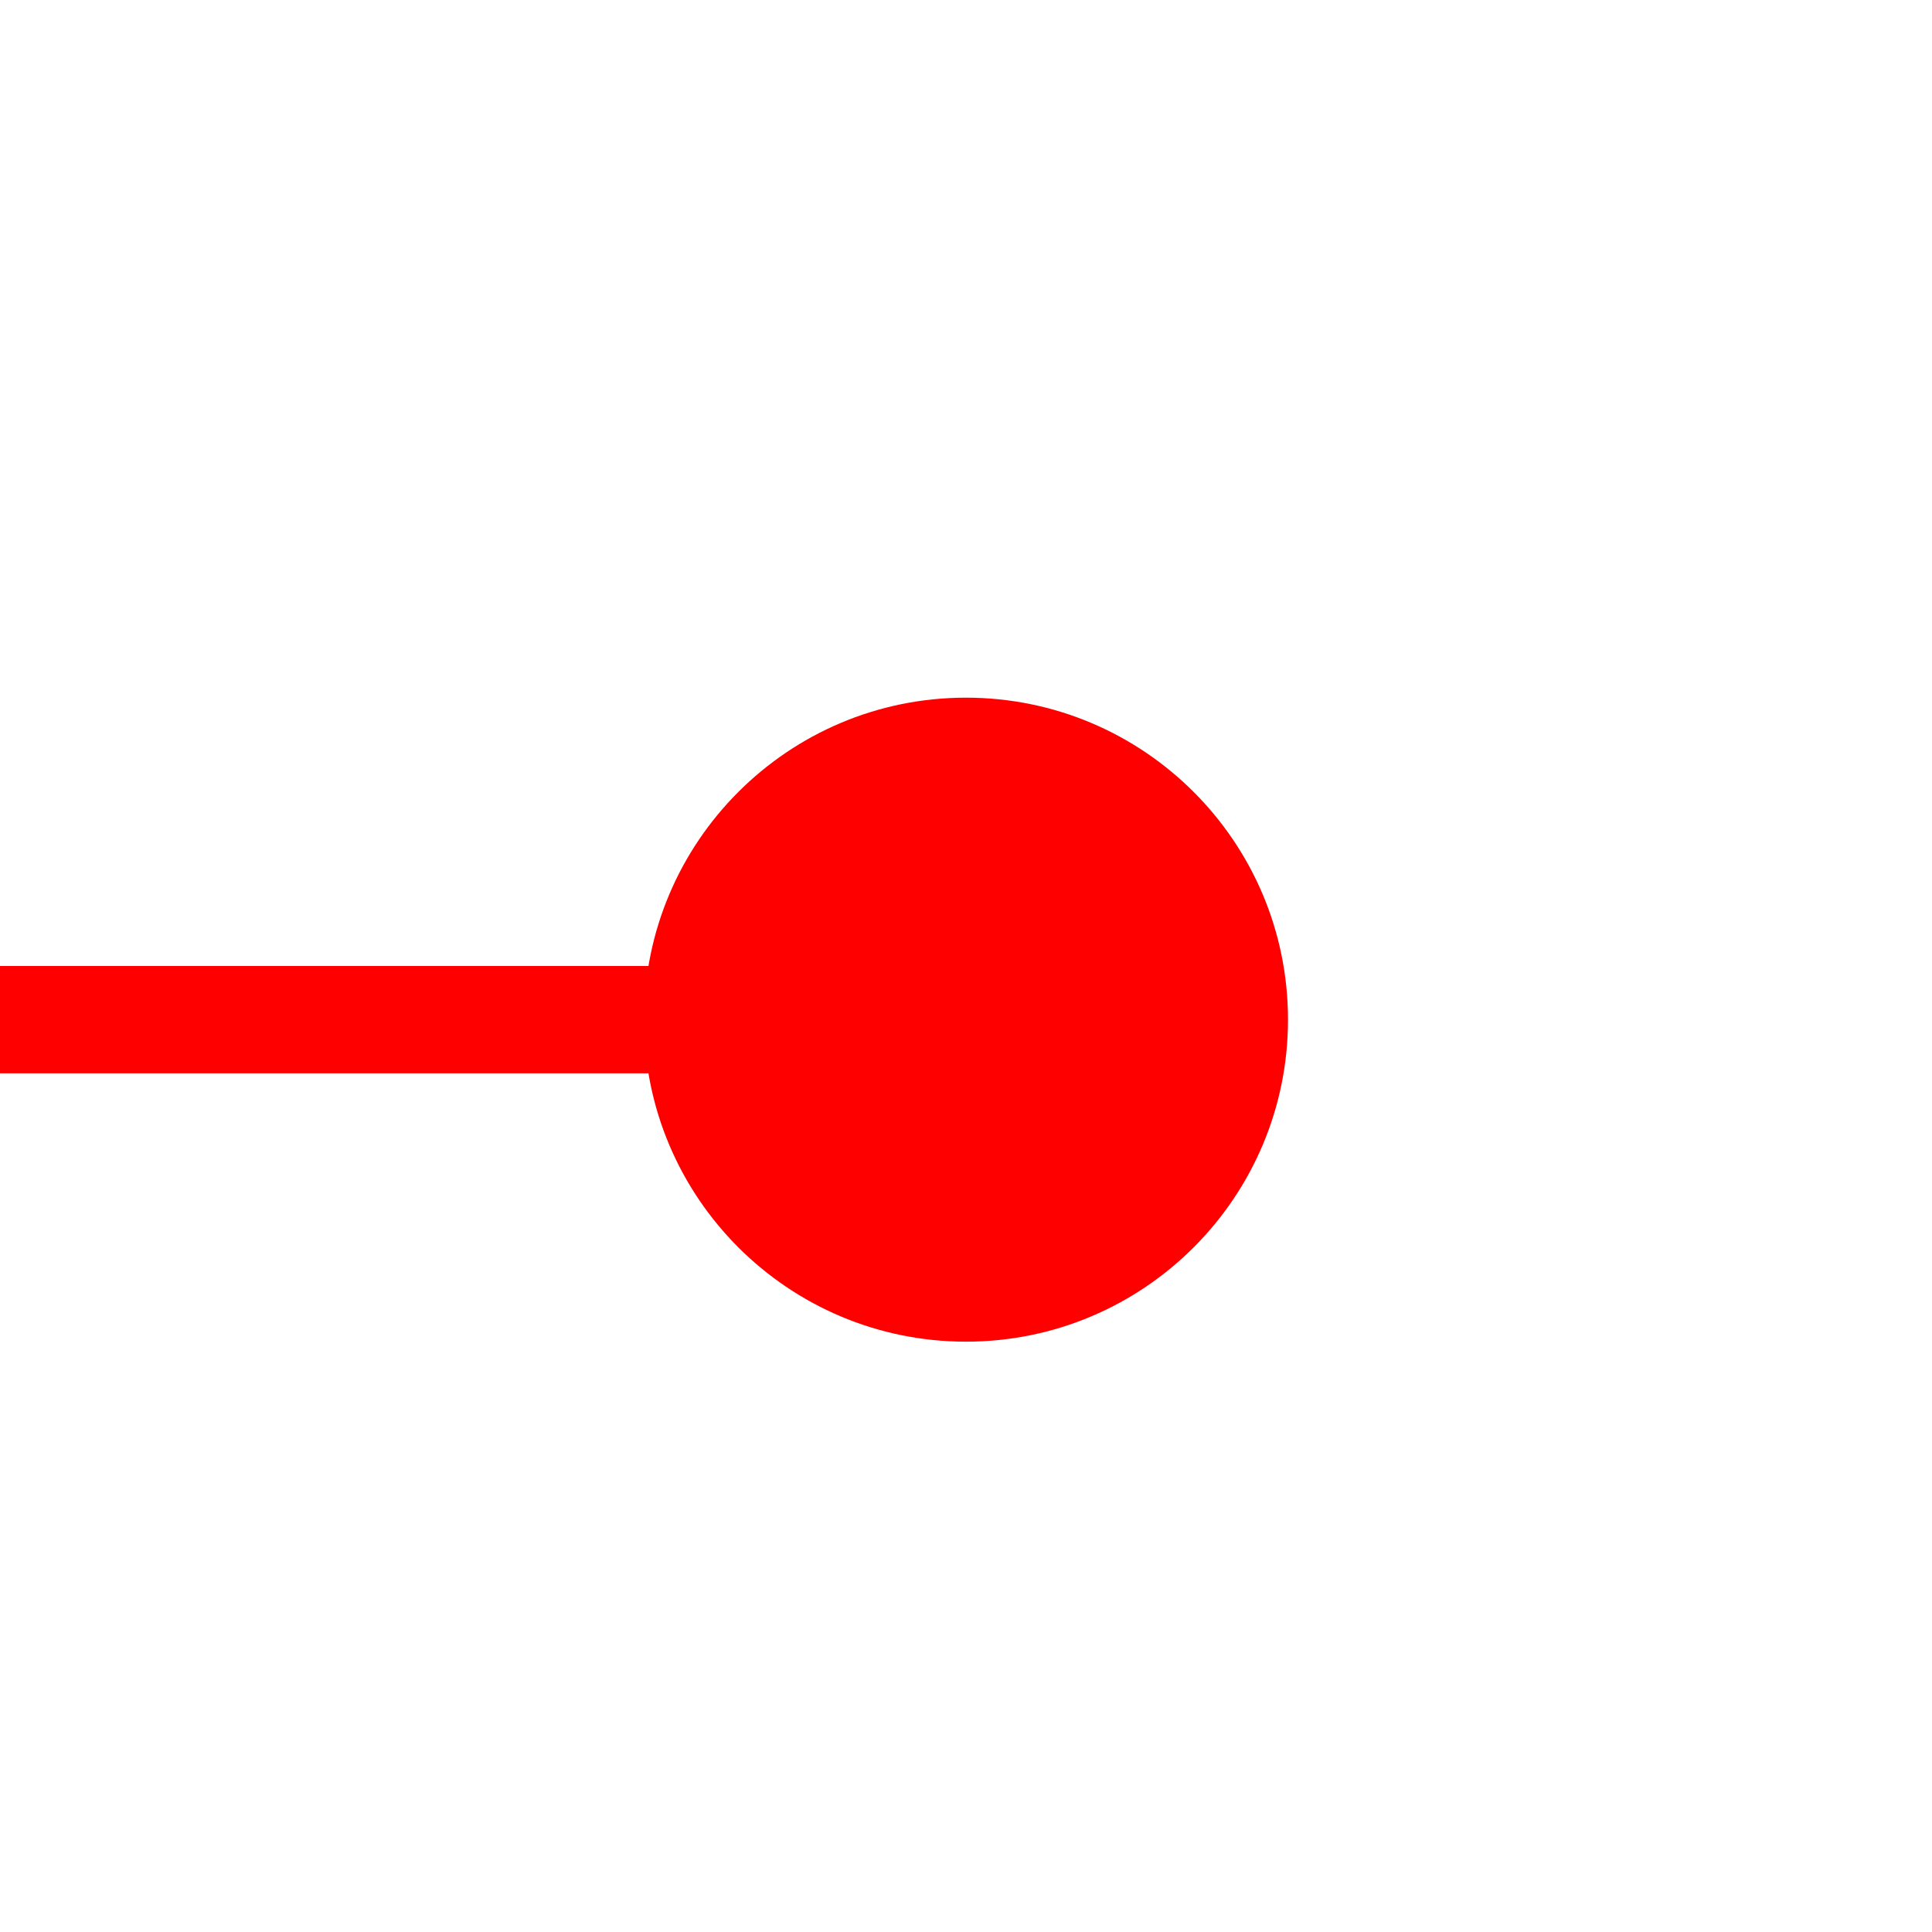
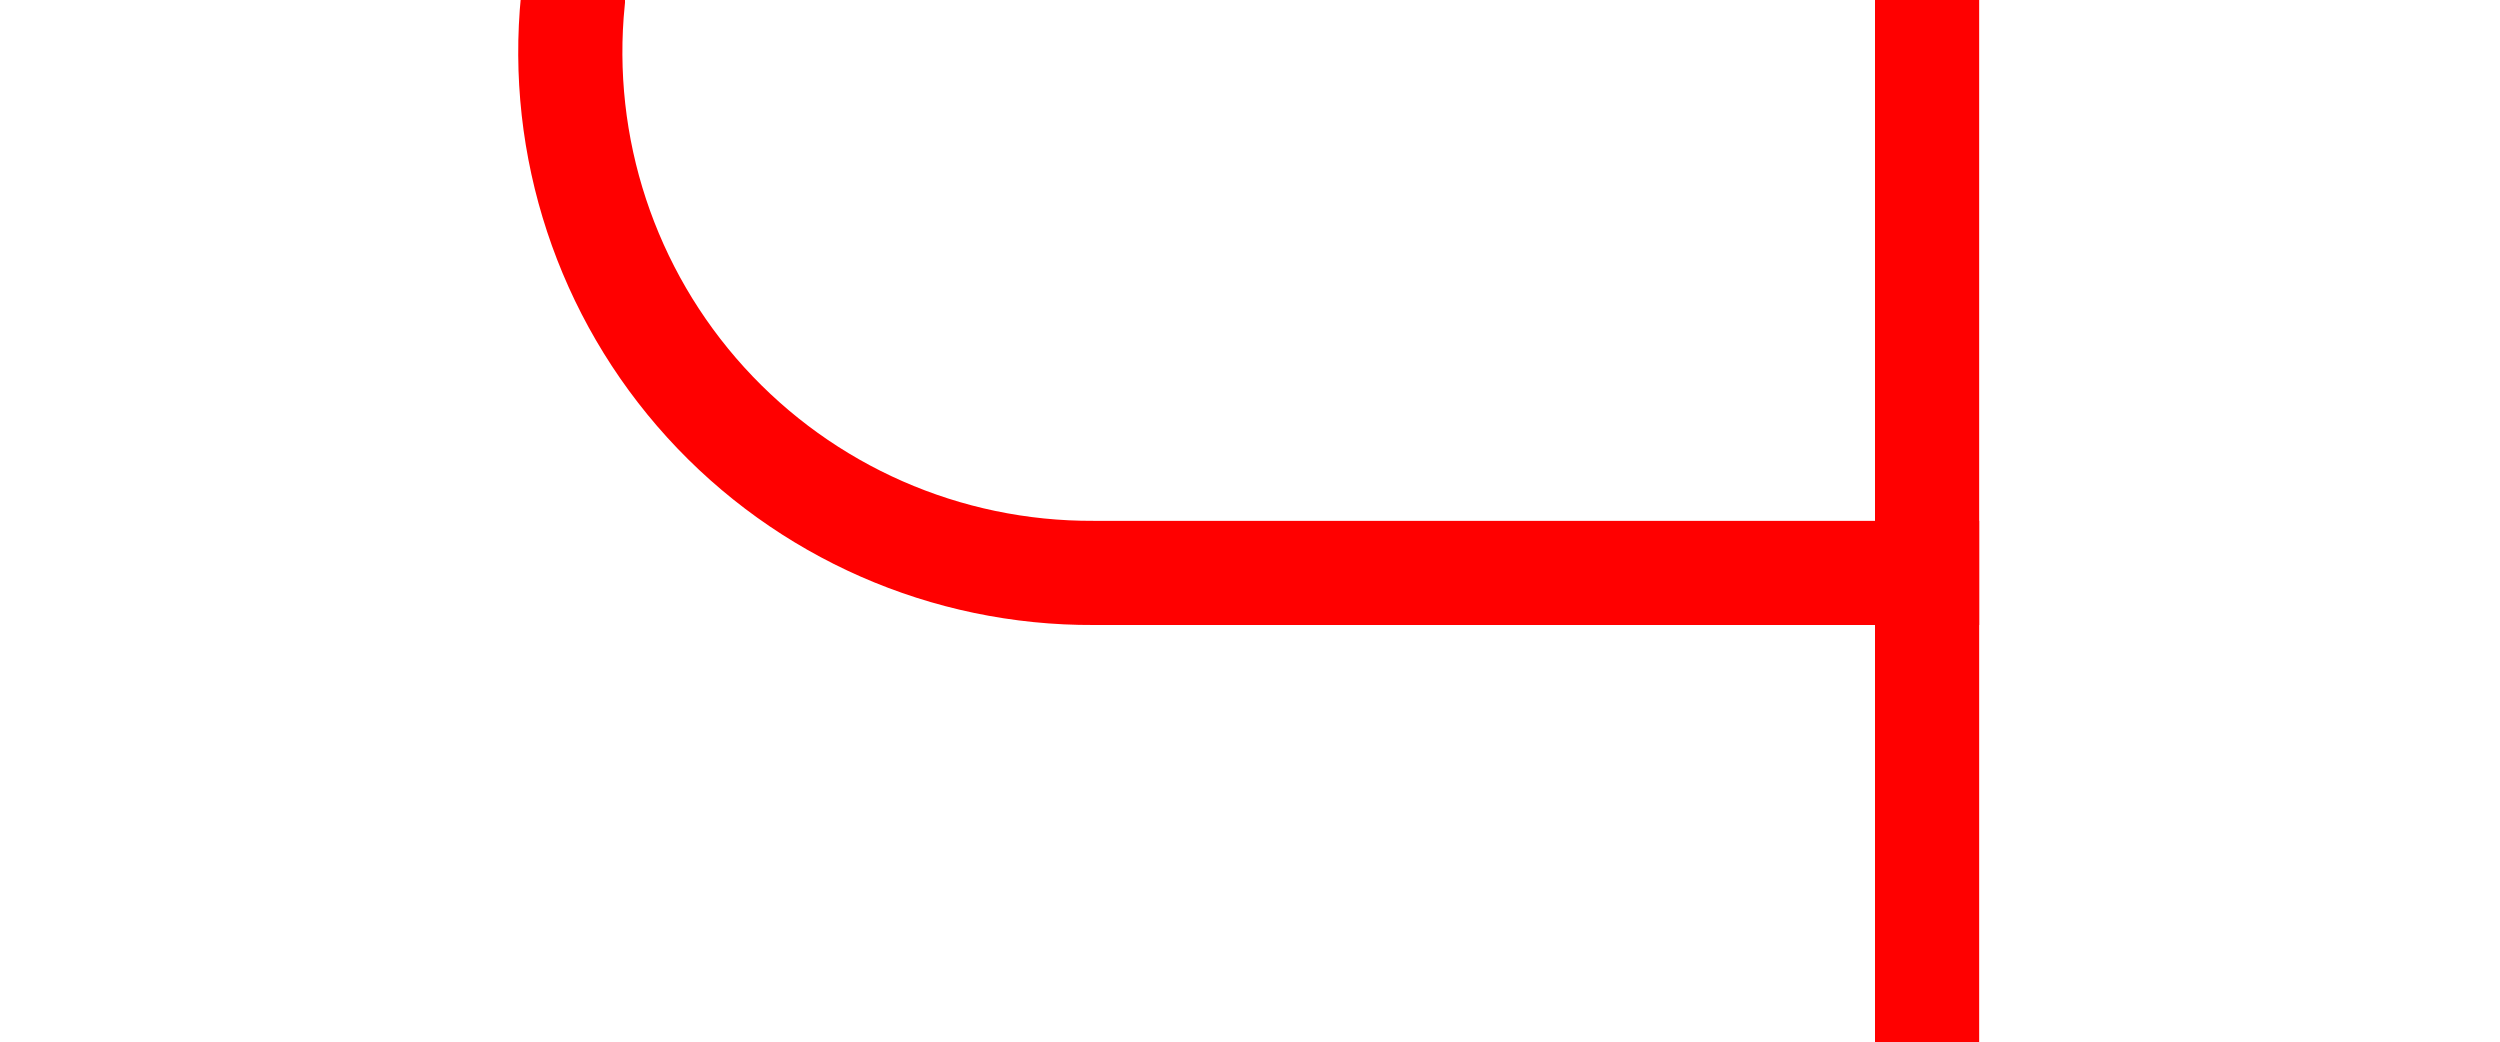
- <svg xmlns="http://www.w3.org/2000/svg" version="1.1" width="18px" height="18px" preserveAspectRatio="xMinYMid meet" viewBox="253 409  18 16">
-   <path d="M 264 417.5  L 35 417.5  A 5 5 0 0 0 30.5 422.5 L 30.5 913  A 5 5 0 0 0 35.5 918.5 L 44 918.5  " stroke-width="1" stroke="#ff0000" fill="none" />
+ <svg xmlns="http://www.w3.org/2000/svg" version="1.1" width="24px" height="10px" preserveAspectRatio="xMinYMid meet" viewBox="25 914  24 8">
+   <path d="M 264 417.5  L 260 417.5  A 5 5 0 0 0 255.5 422.5 L 255.5 538  A 5 5 0 0 1 250.5 543.5 L 35 543.5  A 5 5 0 0 0 30.5 548.5 L 30.5 913  A 5 5 0 0 0 35.5 918.5 L 44 918.5  " stroke-width="1" stroke="#ff0000" fill="none" />
  <path d="M 262 414.5  A 3 3 0 0 0 259 417.5 A 3 3 0 0 0 262 420.5 A 3 3 0 0 0 265 417.5 A 3 3 0 0 0 262 414.5 Z M 43 913  L 43 924  L 44 924  L 44 913  L 43 913  Z " fill-rule="nonzero" fill="#ff0000" stroke="none" />
</svg>
